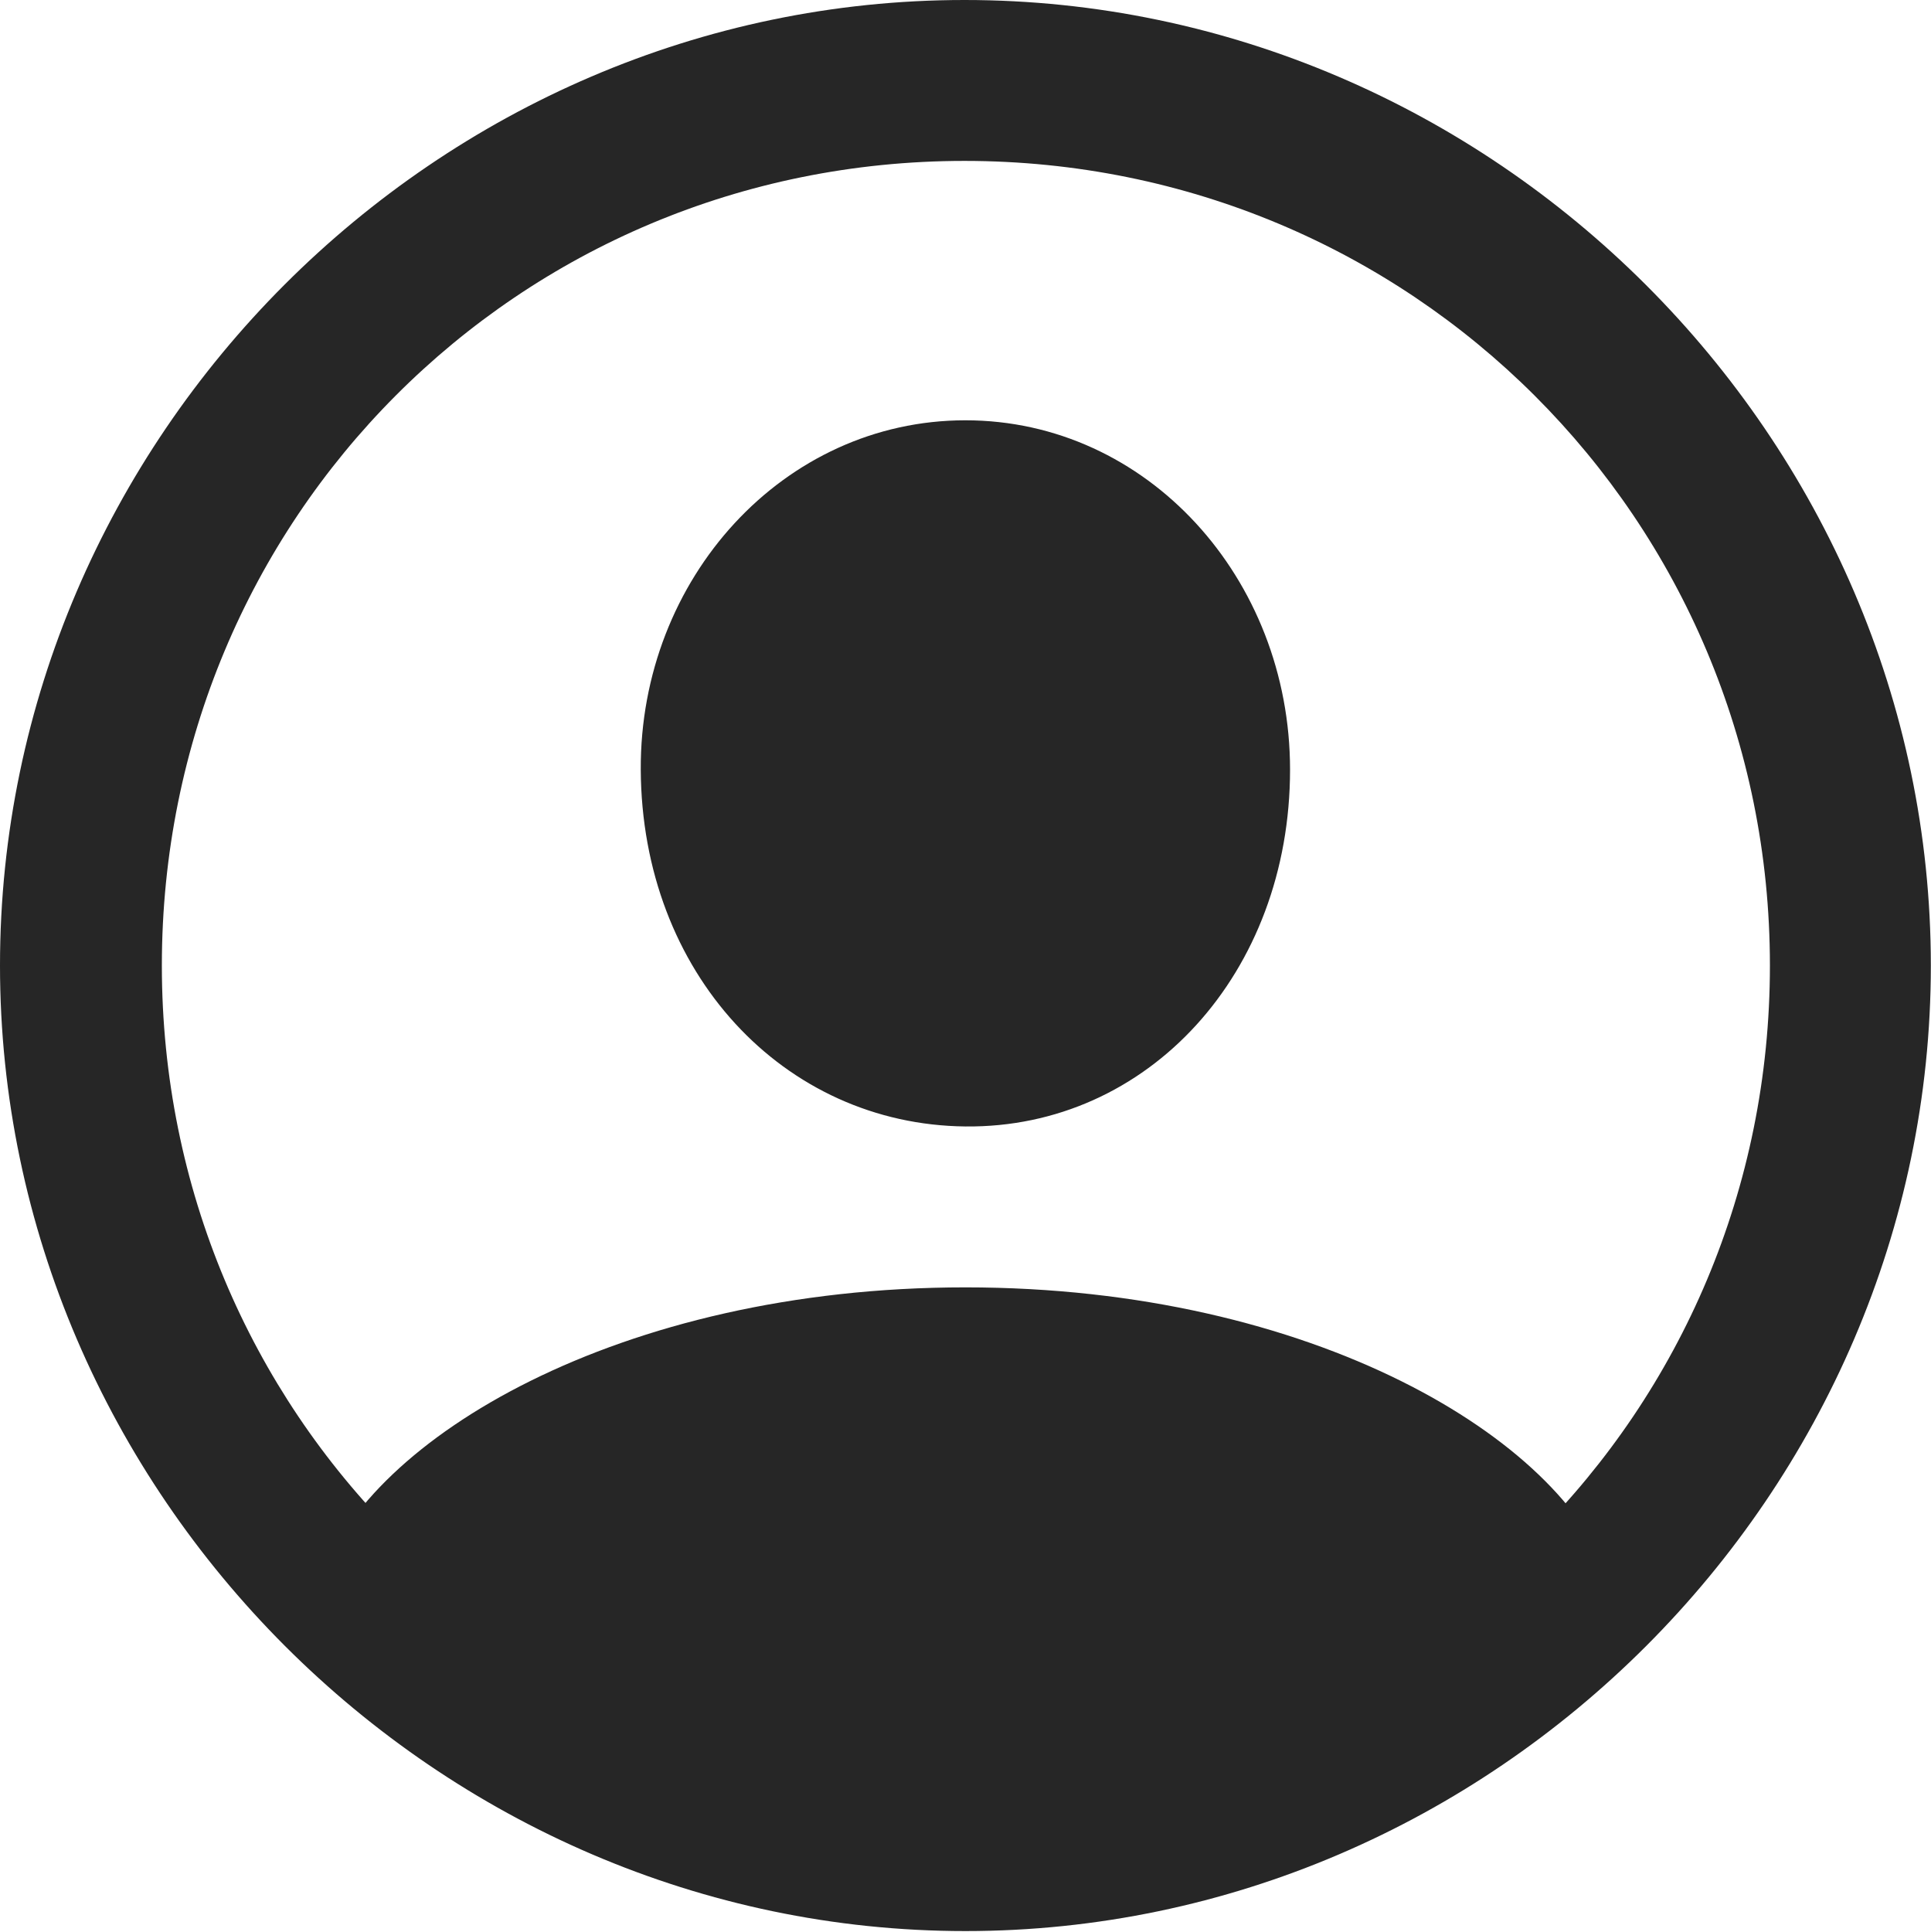
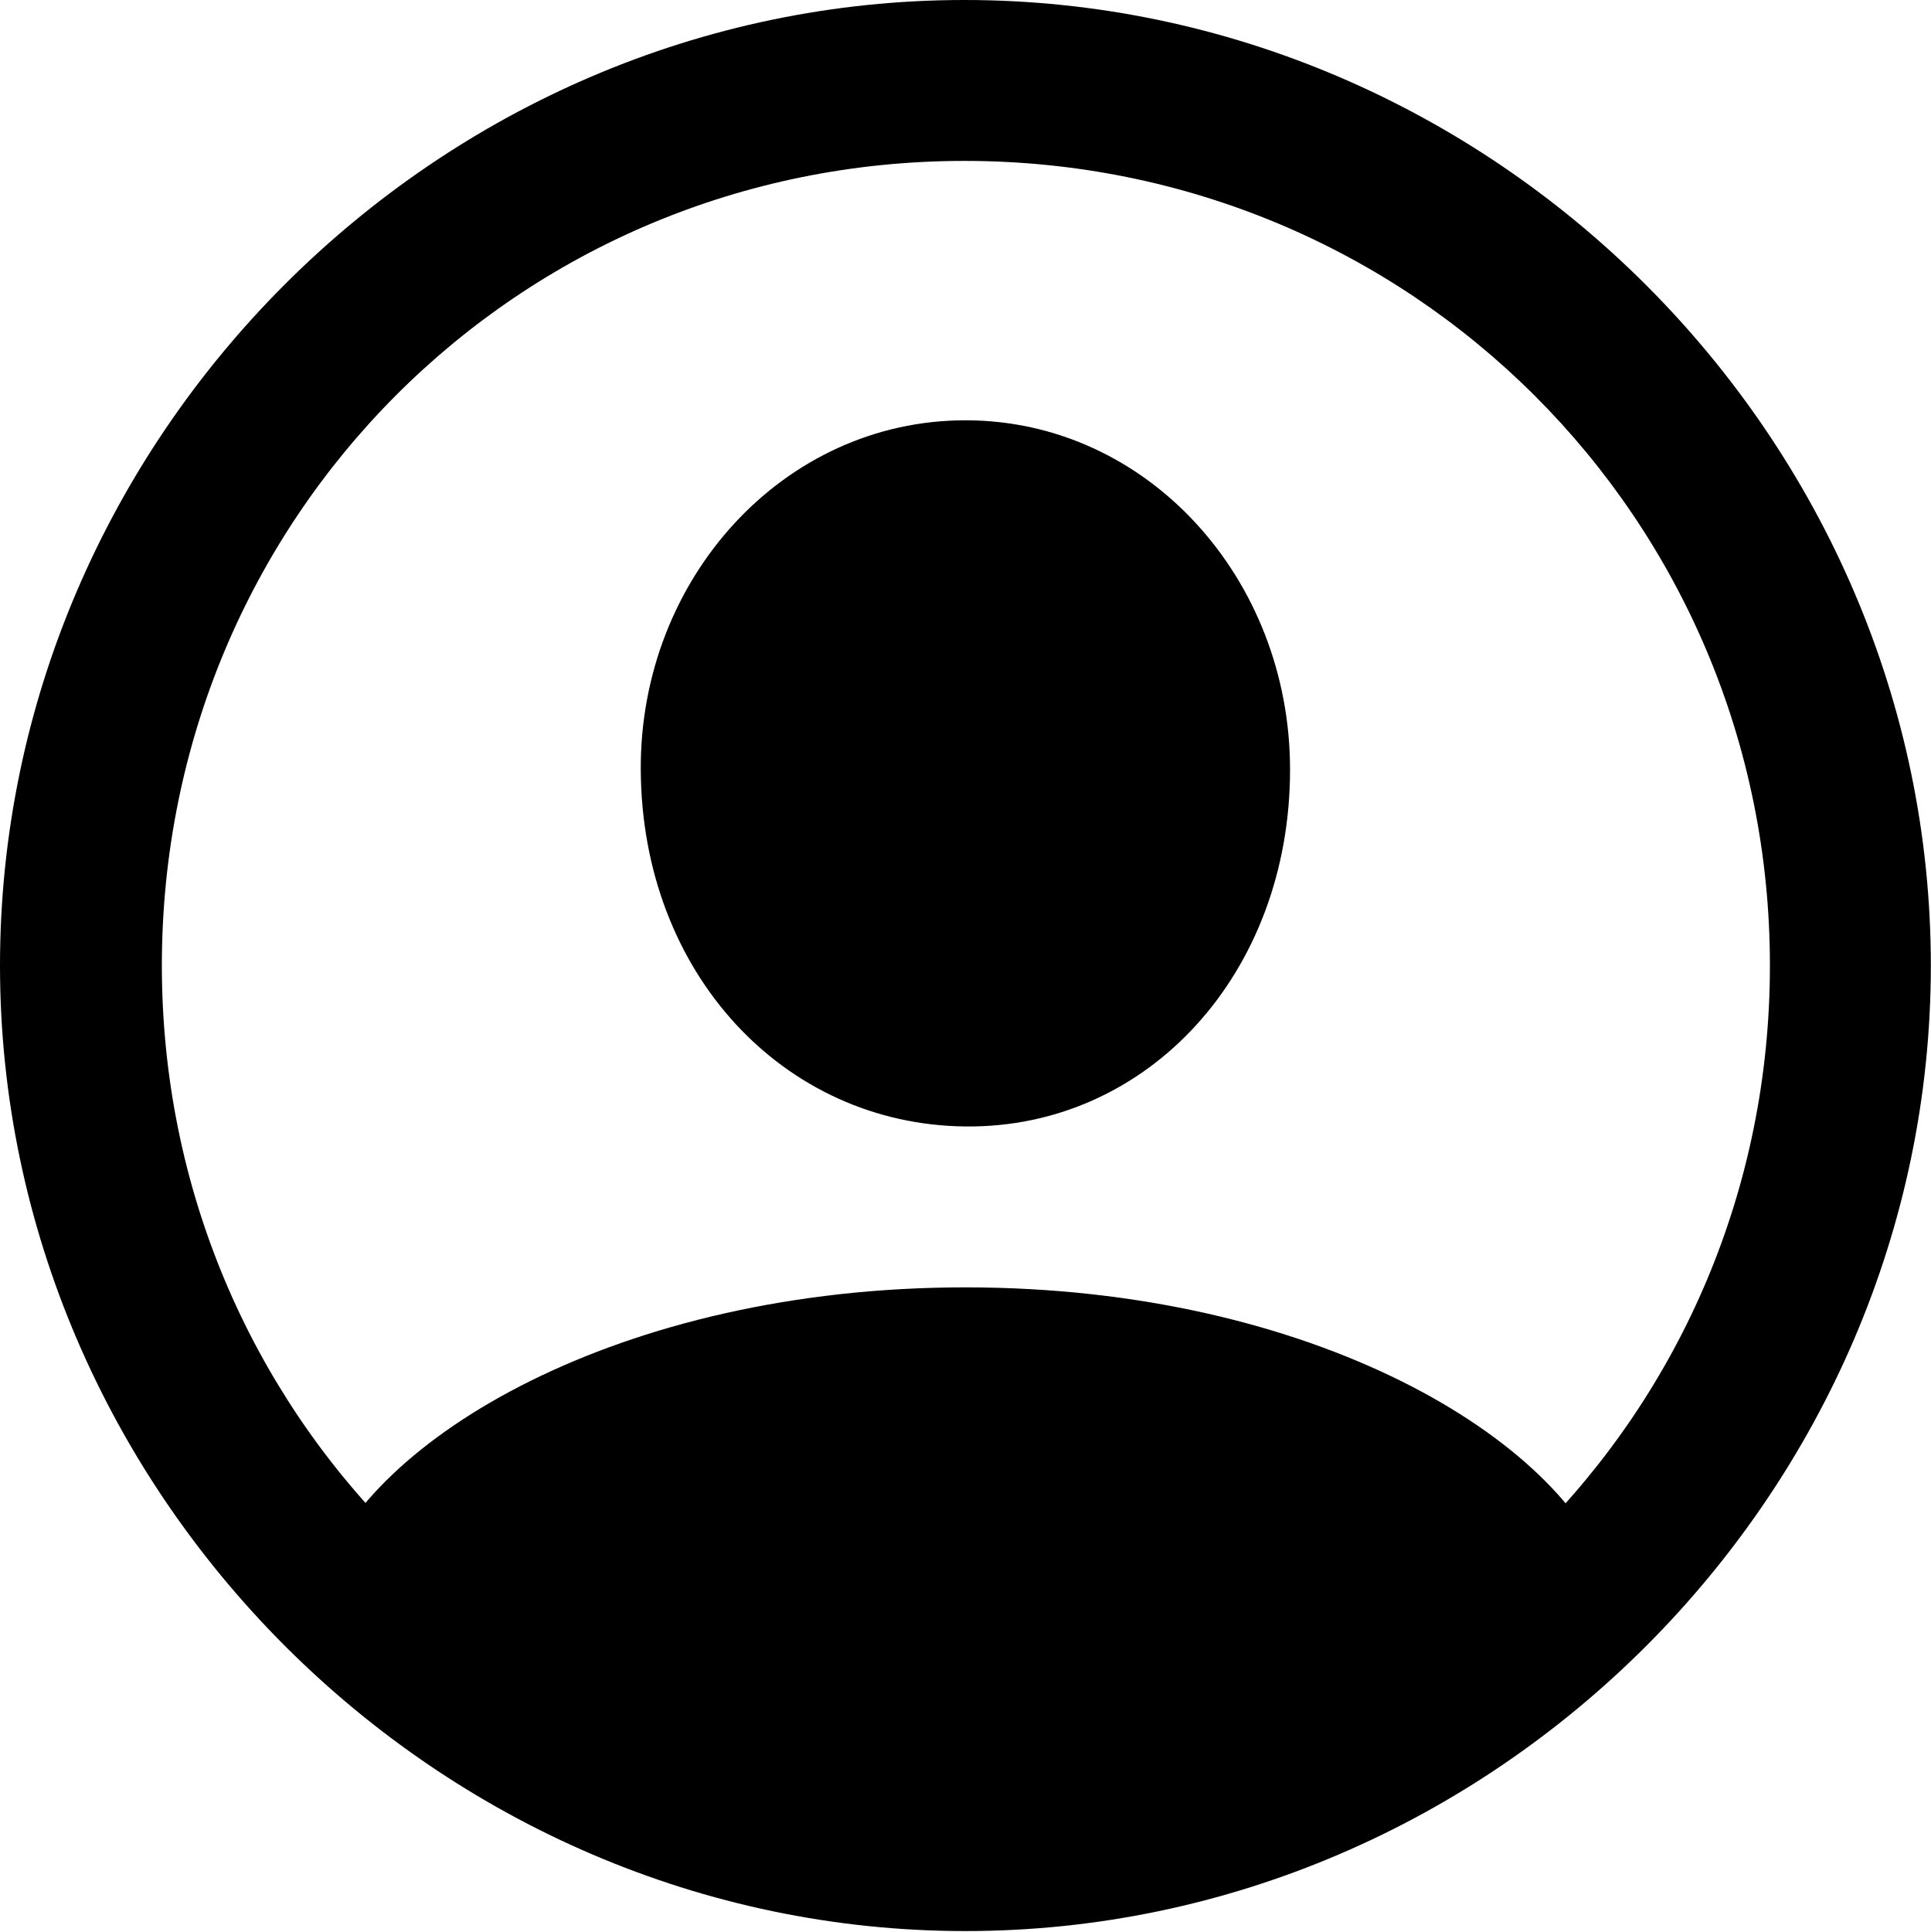
- <svg xmlns="http://www.w3.org/2000/svg" version="1.1" width="49.805" height="49.829">
+ <svg xmlns="http://www.w3.org/2000/svg" fill="black" viewBox="0 0 49.805 49.829" preserveAspectRatio="xMidYMid">
  <g>
-     <rect height="49.829" opacity="0" width="49.805" x="0" y="0" />
-     <path d="M24.902 49.805C38.525 49.805 49.805 38.501 49.805 24.902C49.805 11.279 38.501 0 24.878 0C11.279 0 0 11.279 0 24.902C0 38.501 11.304 49.805 24.902 49.805ZM24.902 45.654C13.379 45.654 4.175 36.426 4.175 24.902C4.175 13.379 13.354 4.15 24.878 4.15C36.401 4.15 45.654 13.379 45.654 24.902C45.654 36.426 36.426 45.654 24.902 45.654ZM41.602 40.991L41.528 40.723C40.332 37.134 33.887 33.203 24.902 33.203C15.942 33.203 9.497 37.134 8.276 40.698L8.203 40.991C12.598 45.337 20.142 47.876 24.902 47.876C29.688 47.876 37.158 45.361 41.602 40.991ZM24.902 29.053C29.614 29.102 33.276 25.098 33.276 19.849C33.276 14.917 29.59 10.84 24.902 10.84C20.215 10.84 16.504 14.917 16.528 19.849C16.553 25.098 20.215 29.004 24.902 29.053Z" fill="#000000" fill-opacity="0.85" />
+     <path d="M24.902 49.805C38.525 49.805 49.805 38.501 49.805 24.902C49.805 11.279 38.501 0 24.878 0C11.279 0 0 11.279 0 24.902C0 38.501 11.304 49.805 24.902 49.805ZM24.902 45.654C13.379 45.654 4.175 36.426 4.175 24.902C4.175 13.379 13.354 4.15 24.878 4.15C36.401 4.15 45.654 13.379 45.654 24.902C45.654 36.426 36.426 45.654 24.902 45.654ZM41.602 40.991L41.528 40.723C40.332 37.134 33.887 33.203 24.902 33.203C15.942 33.203 9.497 37.134 8.276 40.698L8.203 40.991C12.598 45.337 20.142 47.876 24.902 47.876C29.688 47.876 37.158 45.361 41.602 40.991ZM24.902 29.053C29.614 29.102 33.276 25.098 33.276 19.849C33.276 14.917 29.59 10.84 24.902 10.84C20.215 10.84 16.504 14.917 16.528 19.849C16.553 25.098 20.215 29.004 24.902 29.053Z" />
  </g>
</svg>
